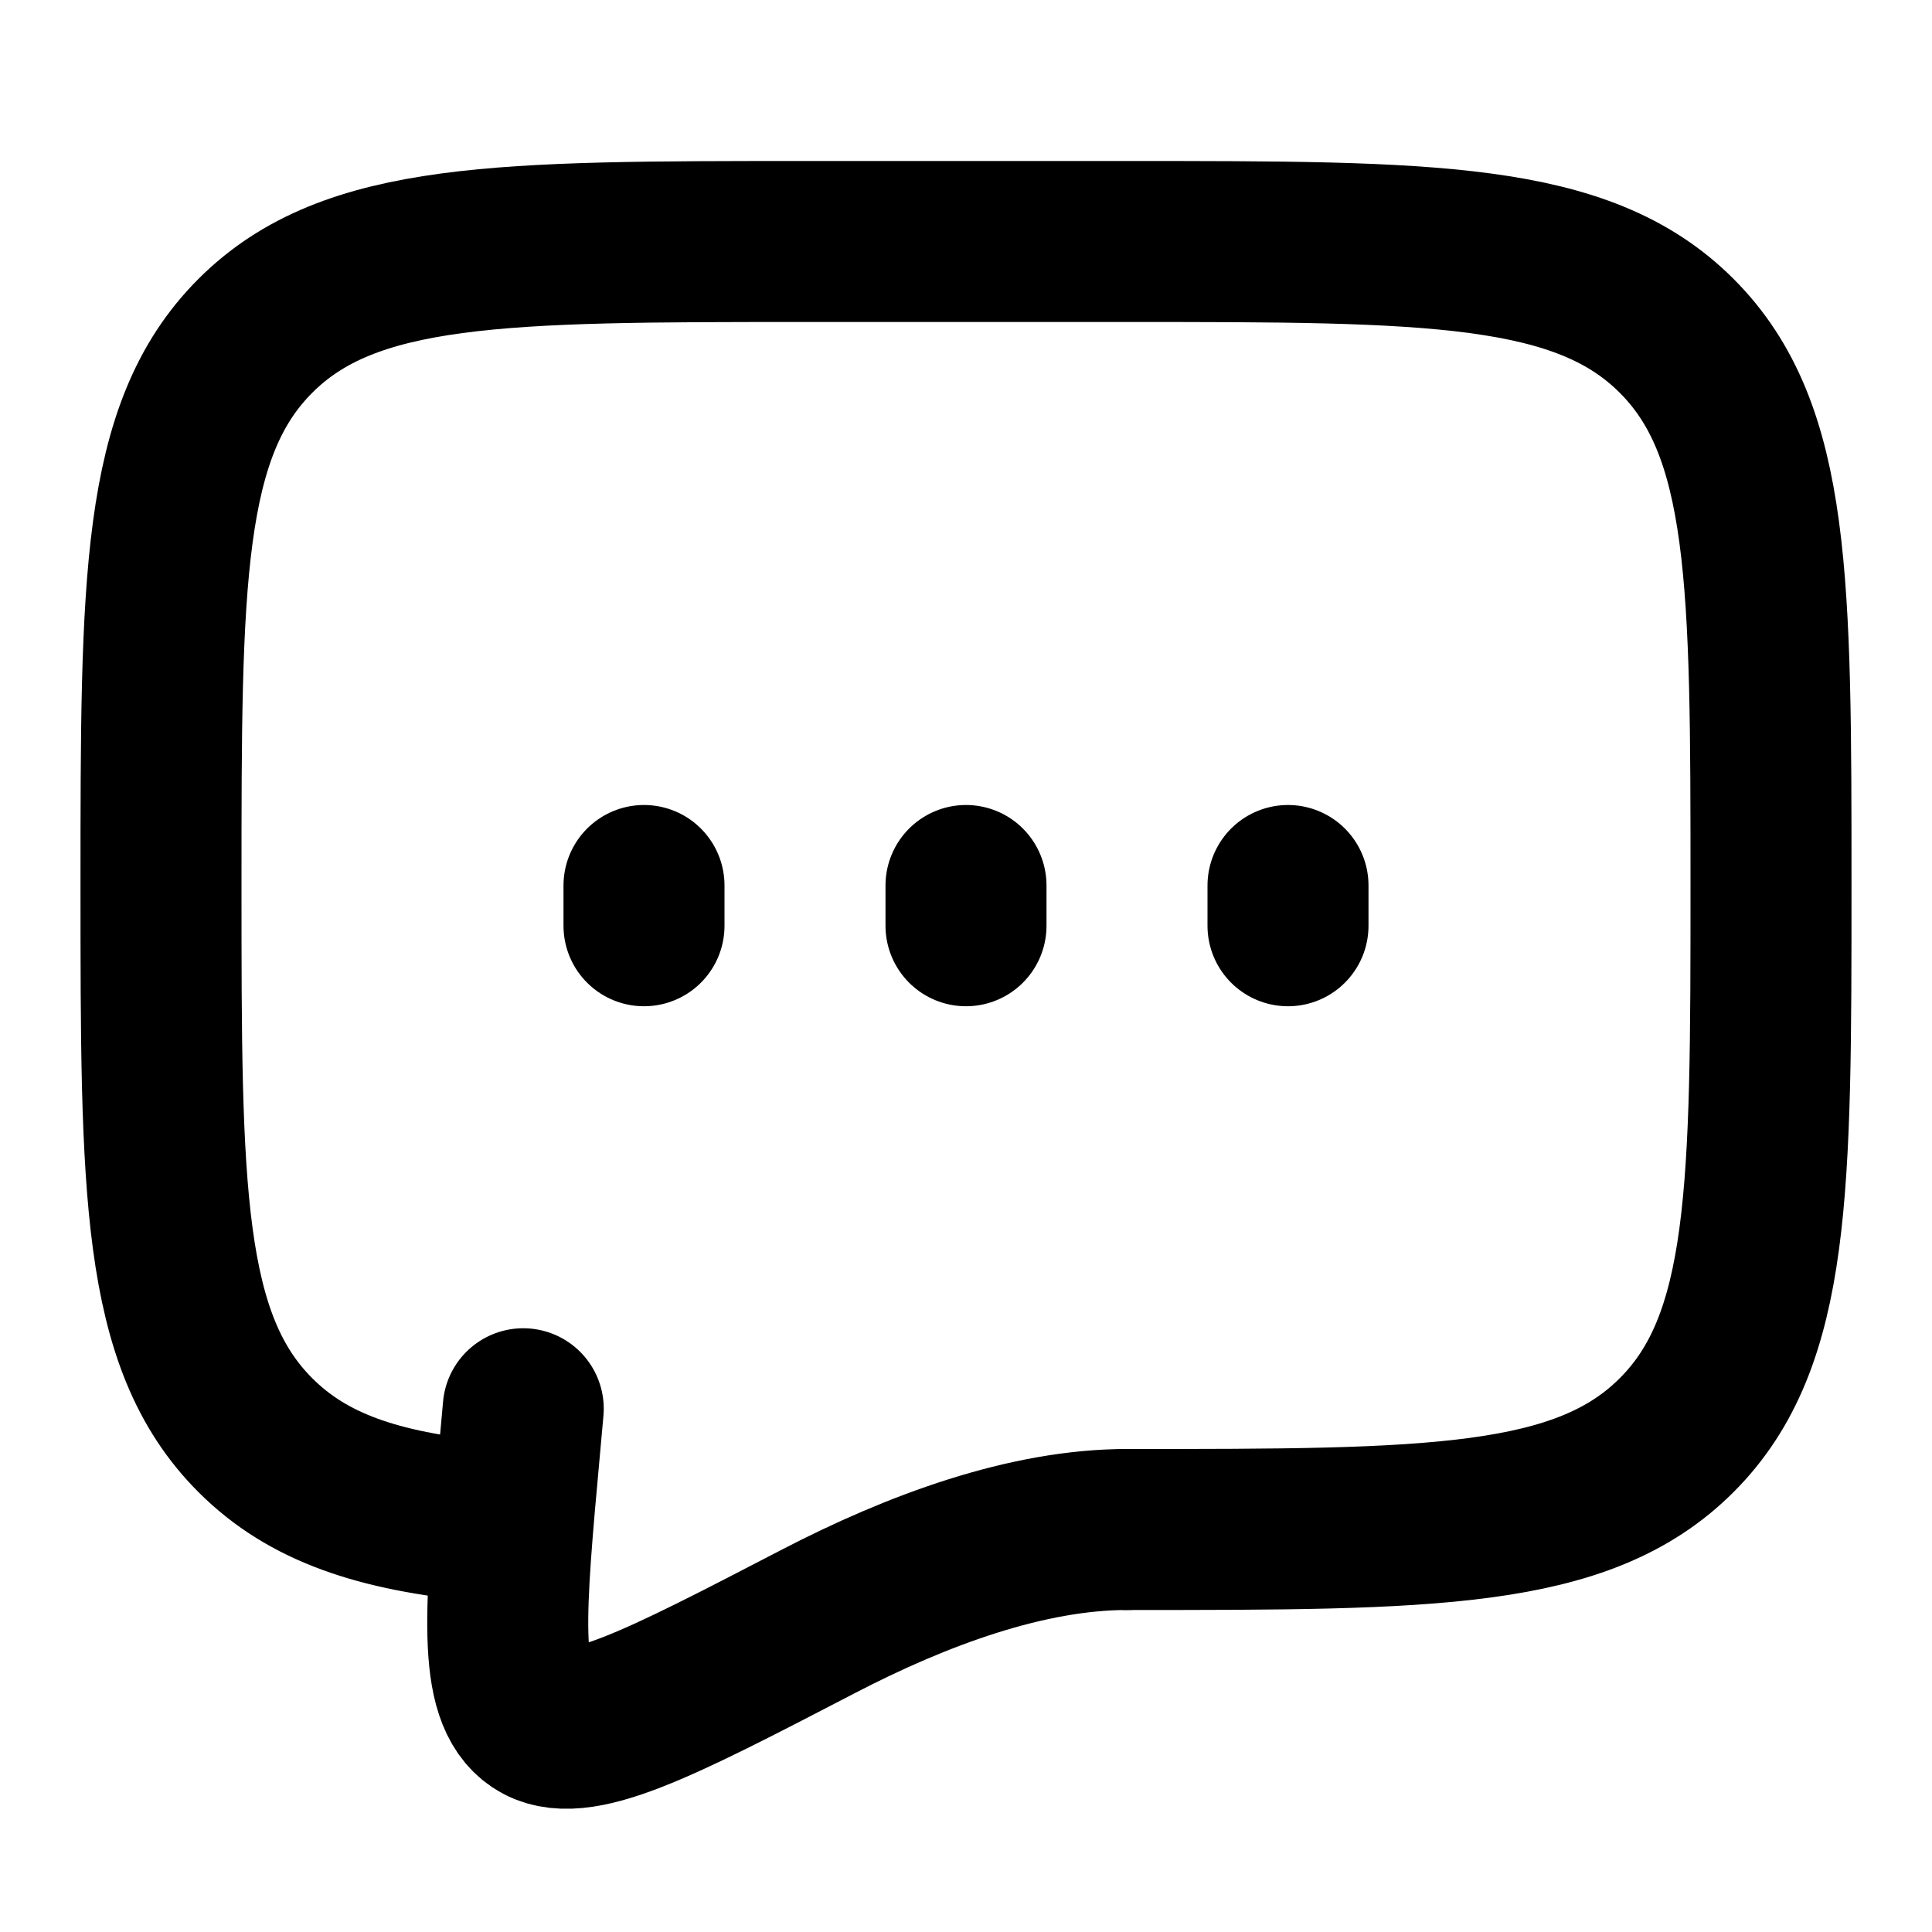
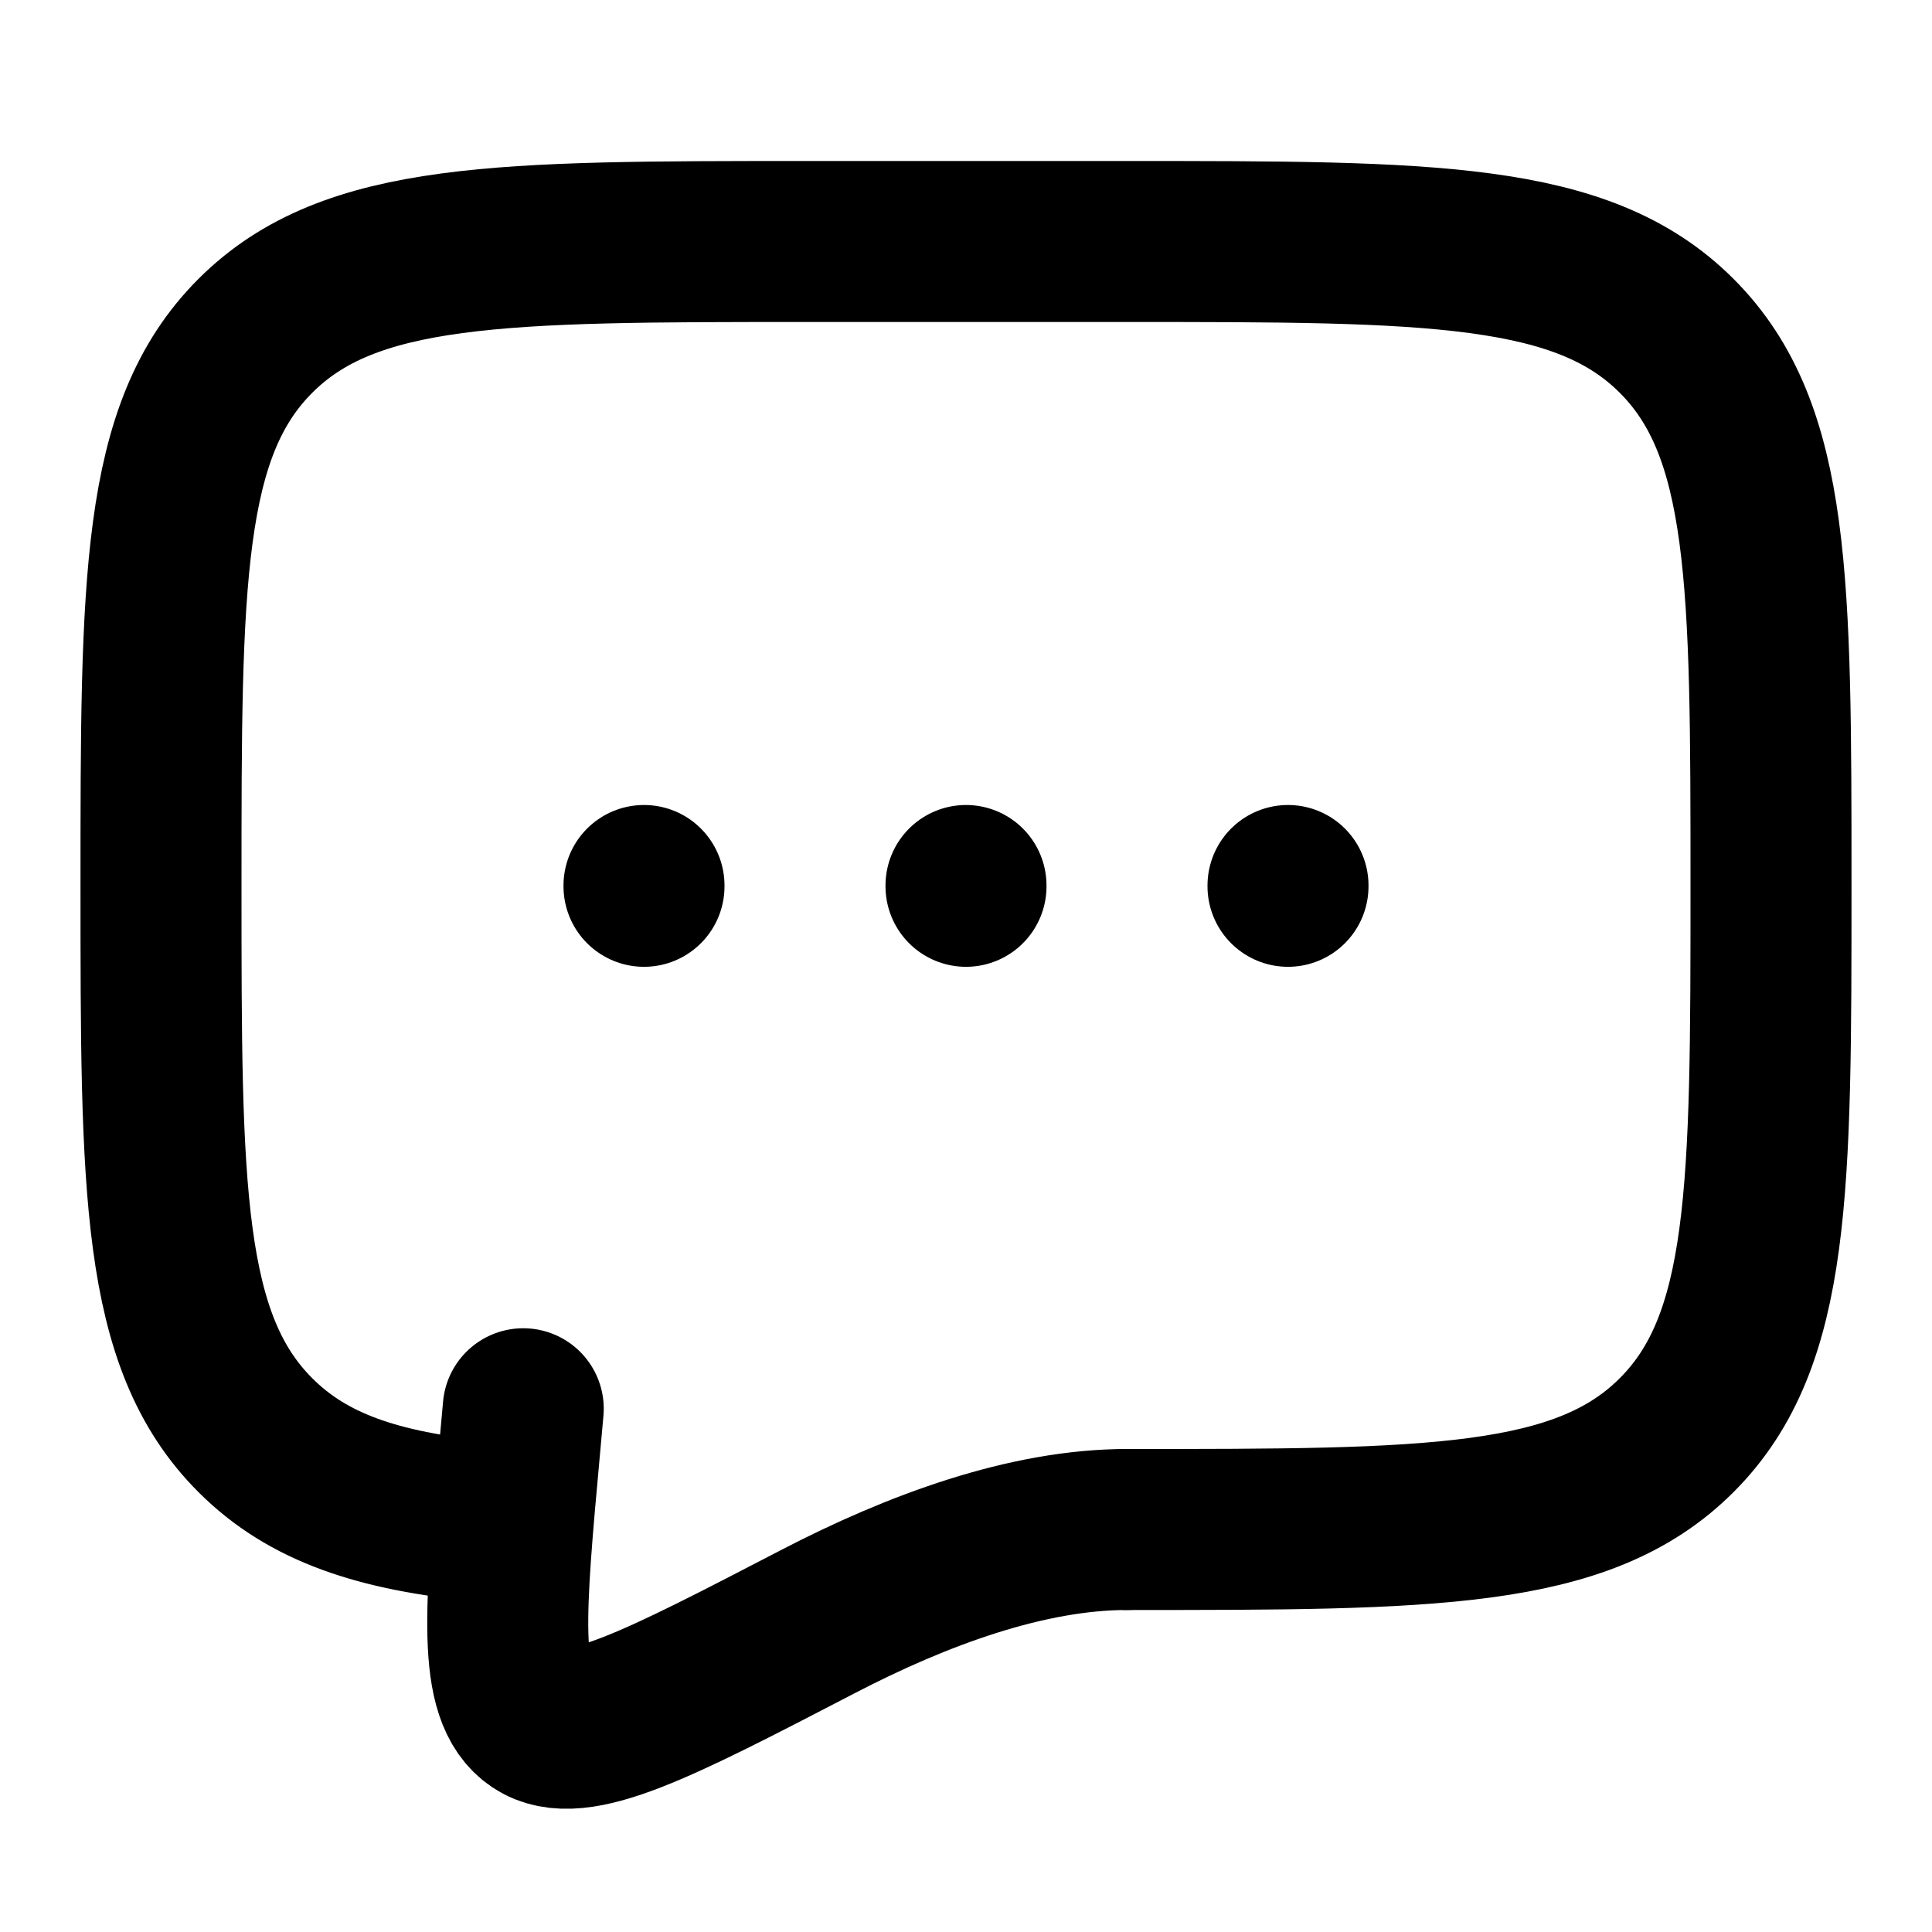
<svg xmlns="http://www.w3.org/2000/svg" width="24" height="24" viewBox="0 0 24 24" fill="none">
  <path d="M14 19C17.771 19 19.657 19 20.828 17.828C22 16.657 22 14.771 22 11C22 7.229 22 5.343 20.828 4.172C19.657 3 17.771 3 14 3H10C6.229 3 4.343 3 3.172 4.172C2 5.343 2 7.229 2 11C2 14.771 2 16.657 3.172 17.828C3.825 18.482 4.7 18.771 6 18.898" stroke="black" stroke-width="2" stroke-linecap="round" stroke-linejoin="round" />
-   <path d="M12 11V11.5" stroke="black" stroke-width="2" stroke-linecap="round" />
-   <path d="M8 11V11.5" stroke="black" stroke-width="2" stroke-linecap="round" />
-   <path d="M16 11V11.5" stroke="black" stroke-width="2" stroke-linecap="round" />
+   <path d="M12 11V11.01" stroke="black" stroke-width="2" stroke-linecap="round" />
+   <path d="M8 11V11.01" stroke="black" stroke-width="2" stroke-linecap="round" />
+   <path d="M16 11V11.01" stroke="black" stroke-width="2" stroke-linecap="round" />
  <path d="M14 19C12.764 19 11.402 19.499 10.159 20.145C8.161 21.182 7.162 21.701 6.67 21.37C6.178 21.04 6.271 20.015 6.458 17.966L6.5 17.5" stroke="black" stroke-width="2" stroke-linecap="round" />
</svg>
